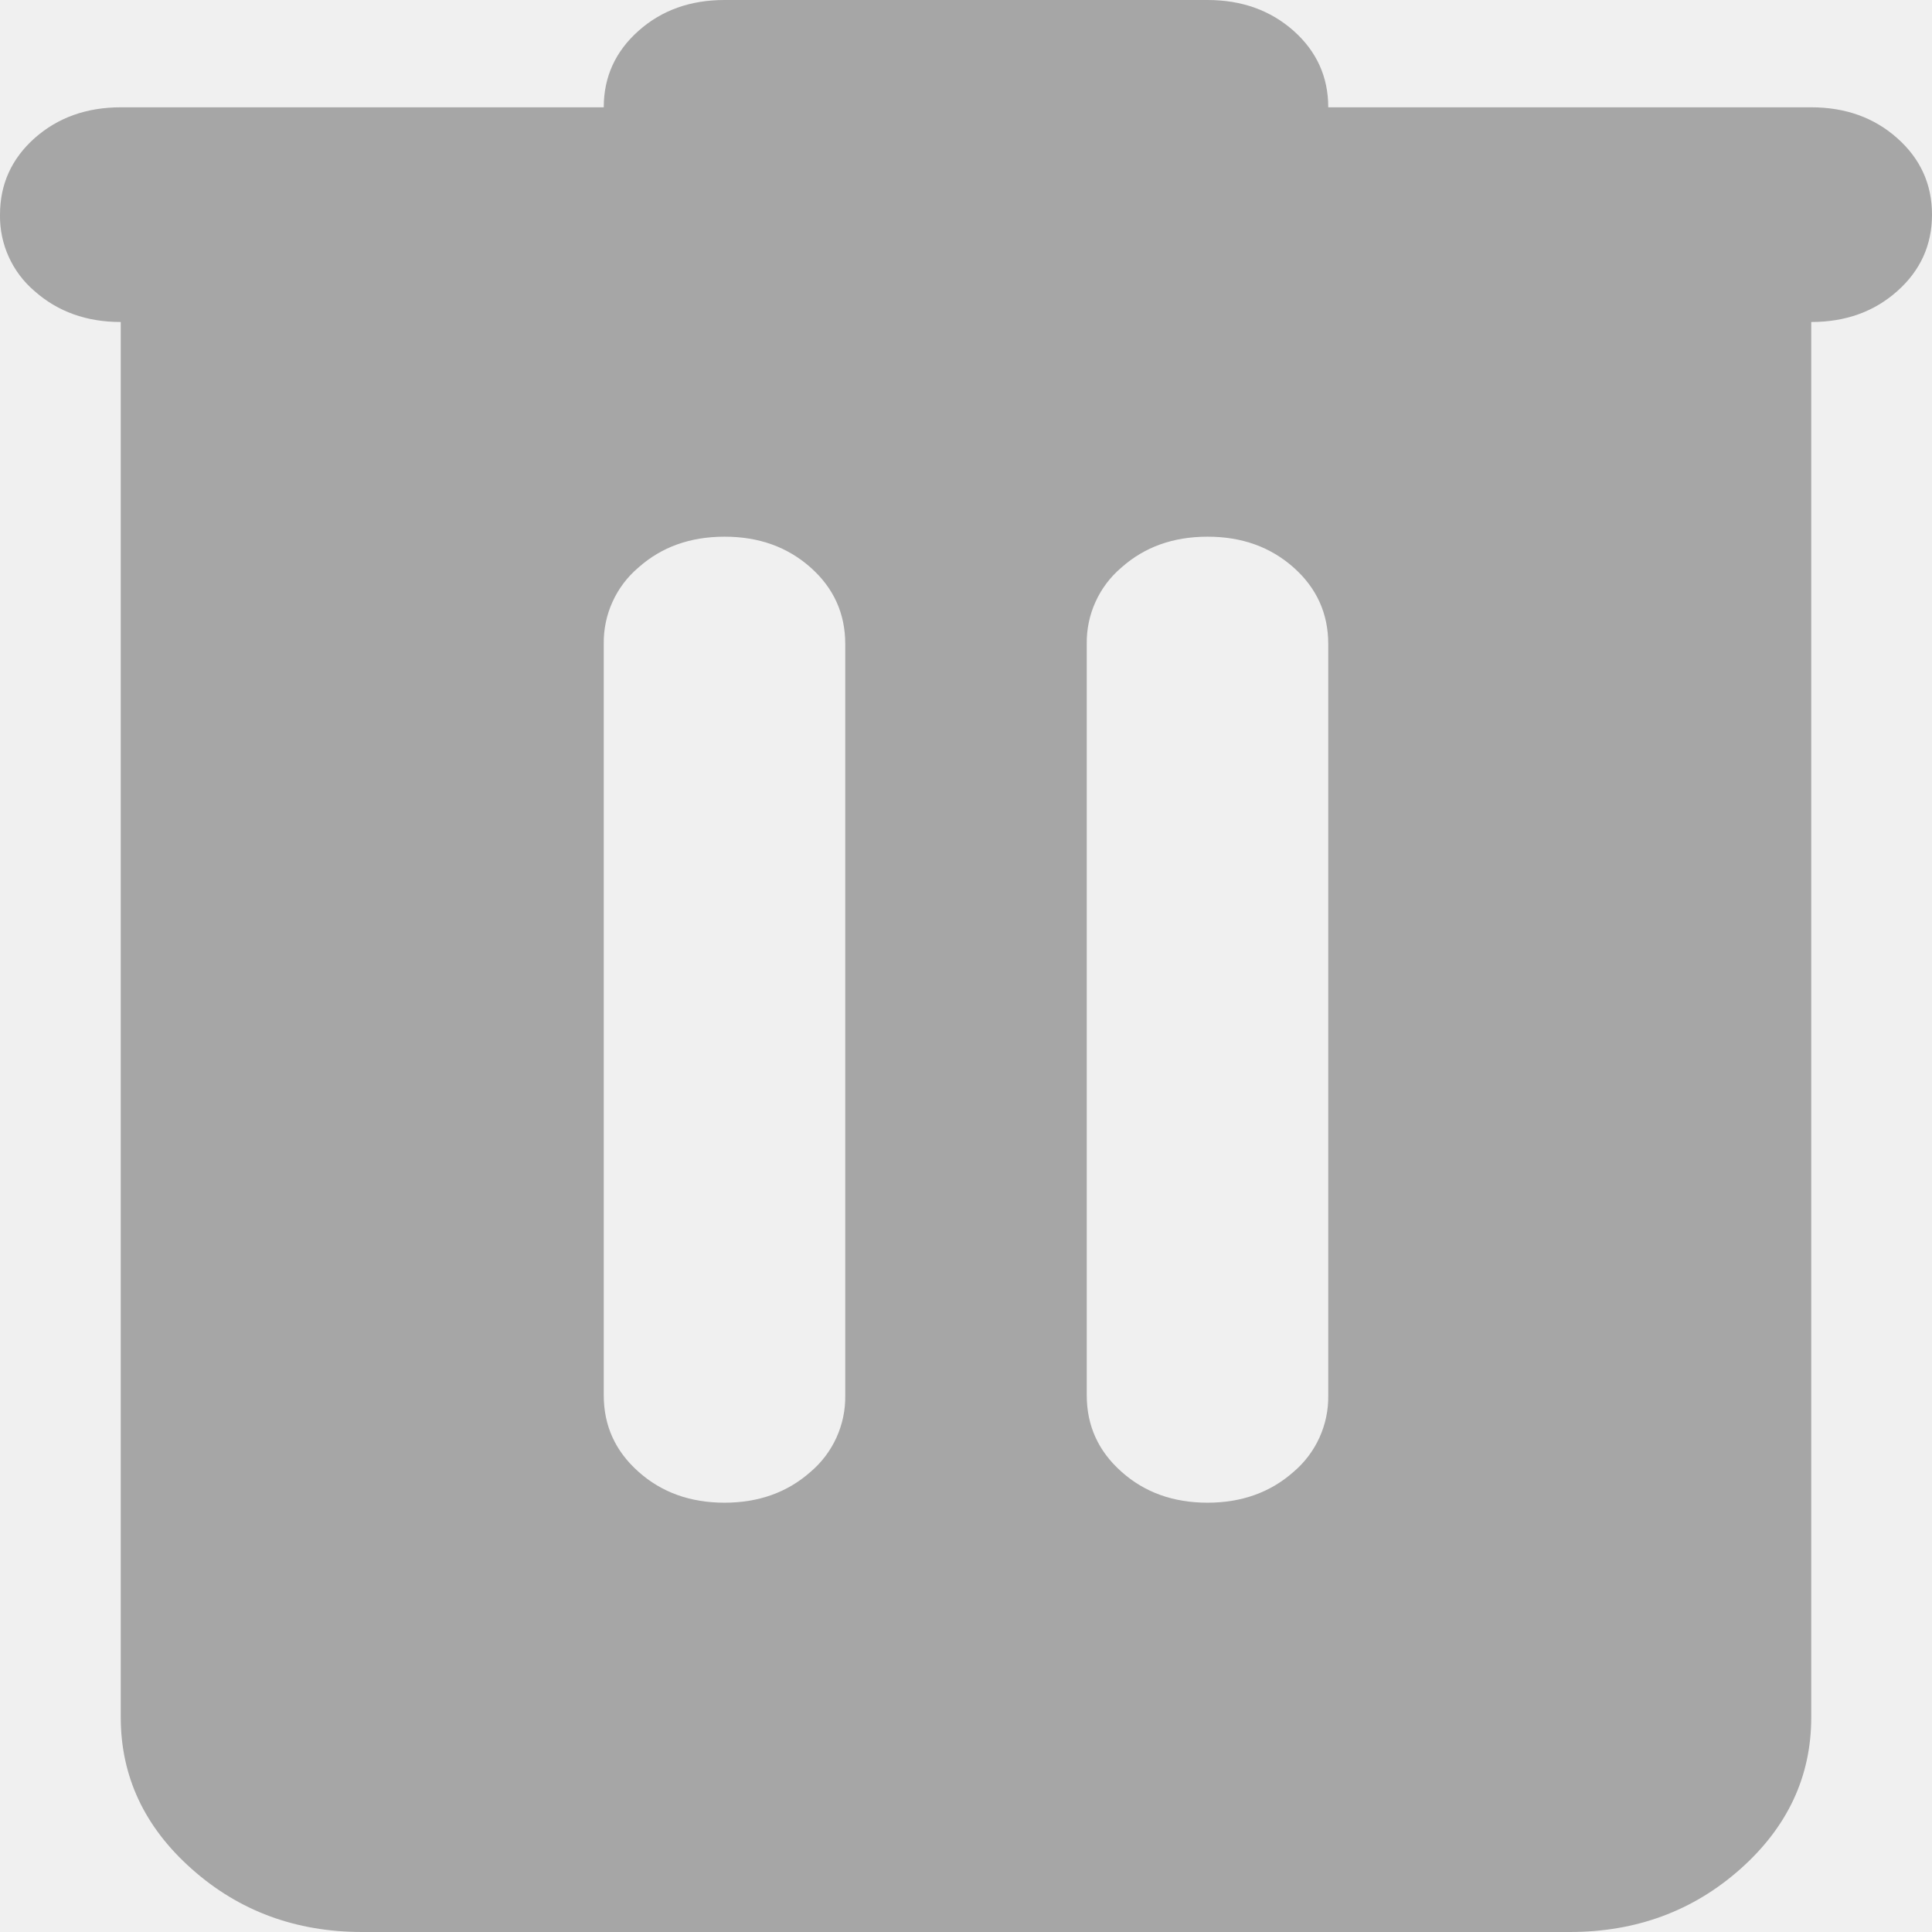
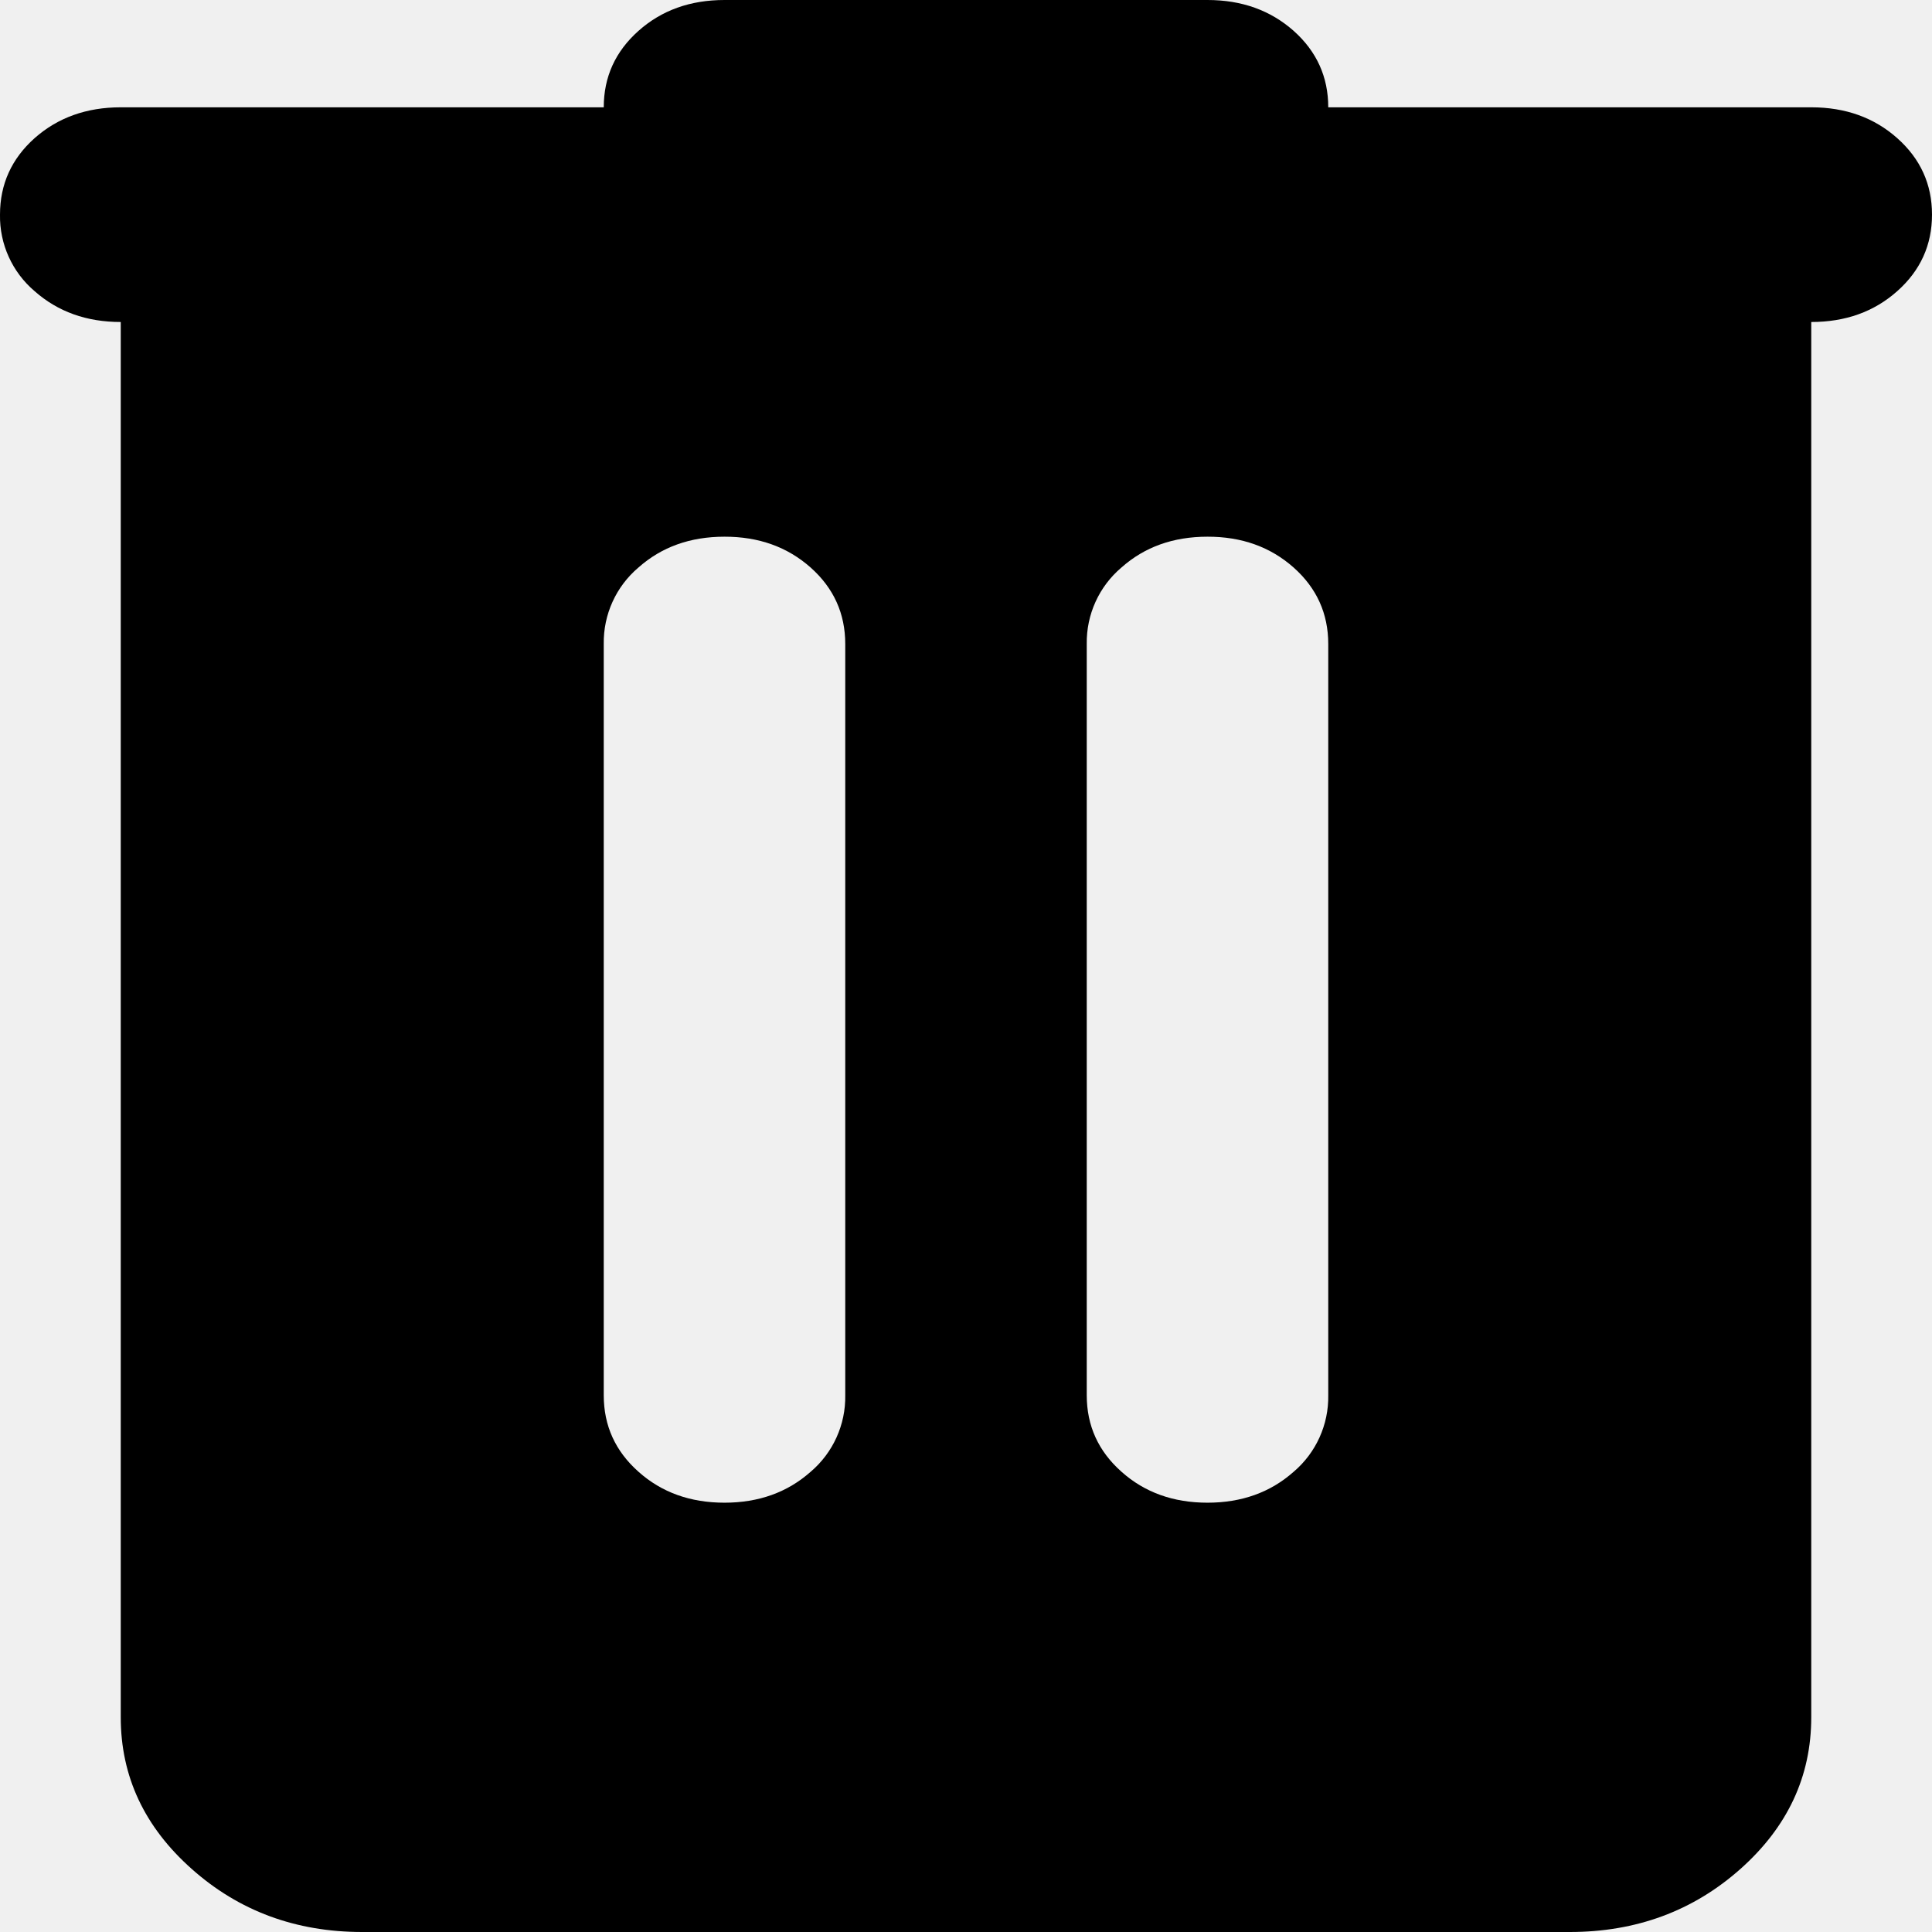
<svg xmlns="http://www.w3.org/2000/svg" fill="none" viewBox="0 0 24 24">
-   <g clip-path="url(#a)">
-     <path fill="#a6a6a6" d="M4.5 24q-1.238 0-2.118-.783-.882-.783-.882-1.884V4Q.863 4 .43 3.617a1.22 1.22 0 0 1-.43-.95q0-.567.43-.951.433-.383 1.07-.383h6q0-.566.432-.95Q8.362 0 9 0h6q.637 0 1.07.383.43.384.43.95h6q.637 0 1.068.383.432.384.432.95 0 .567-.432.951Q23.138 4 22.5 4v17.333q0 1.101-.88 1.884-.882.783-2.12.783zm3-6.667q0 .567.432.95.43.384 1.068.384.637 0 1.07-.384a1.22 1.22 0 0 0 .43-.95V8q0-.567-.43-.95-.433-.384-1.07-.383-.638 0-1.068.382A1.22 1.22 0 0 0 7.5 8zm6 0q0 .567.432.95.43.384 1.068.384.637 0 1.07-.384a1.22 1.22 0 0 0 .43-.95V8q0-.567-.43-.95-.433-.384-1.07-.383-.638 0-1.068.382A1.22 1.22 0 0 0 13.5 8z" />
+   <g>
+     <path fill="currentColor" d="M4.5 24q-1.238 0-2.118-.783-.882-.783-.882-1.884V4Q.863 4 .43 3.617a1.22 1.22 0 0 1-.43-.95q0-.567.43-.951.433-.383 1.07-.383h6q0-.566.432-.95Q8.362 0 9 0h6q.637 0 1.07.383.43.384.43.95h6q.637 0 1.068.383.432.384.432.95 0 .567-.432.951Q23.138 4 22.5 4v17.333q0 1.101-.88 1.884-.882.783-2.12.783zm3-6.667q0 .567.432.95.43.384 1.068.384.637 0 1.07-.384a1.22 1.22 0 0 0 .43-.95V8q0-.567-.43-.95-.433-.384-1.07-.383-.638 0-1.068.382A1.22 1.22 0 0 0 7.5 8zm6 0q0 .567.432.95.43.384 1.068.384.637 0 1.07-.384a1.22 1.22 0 0 0 .43-.95V8q0-.567-.43-.95-.433-.384-1.07-.383-.638 0-1.068.382A1.22 1.22 0 0 0 13.5 8z" />
  </g>
-   <defs>
-     <clipPath id="a">
-       <path fill="#fff" d="M0 0h24v24H0z" />
-     </clipPath>
-   </defs>
</svg>
